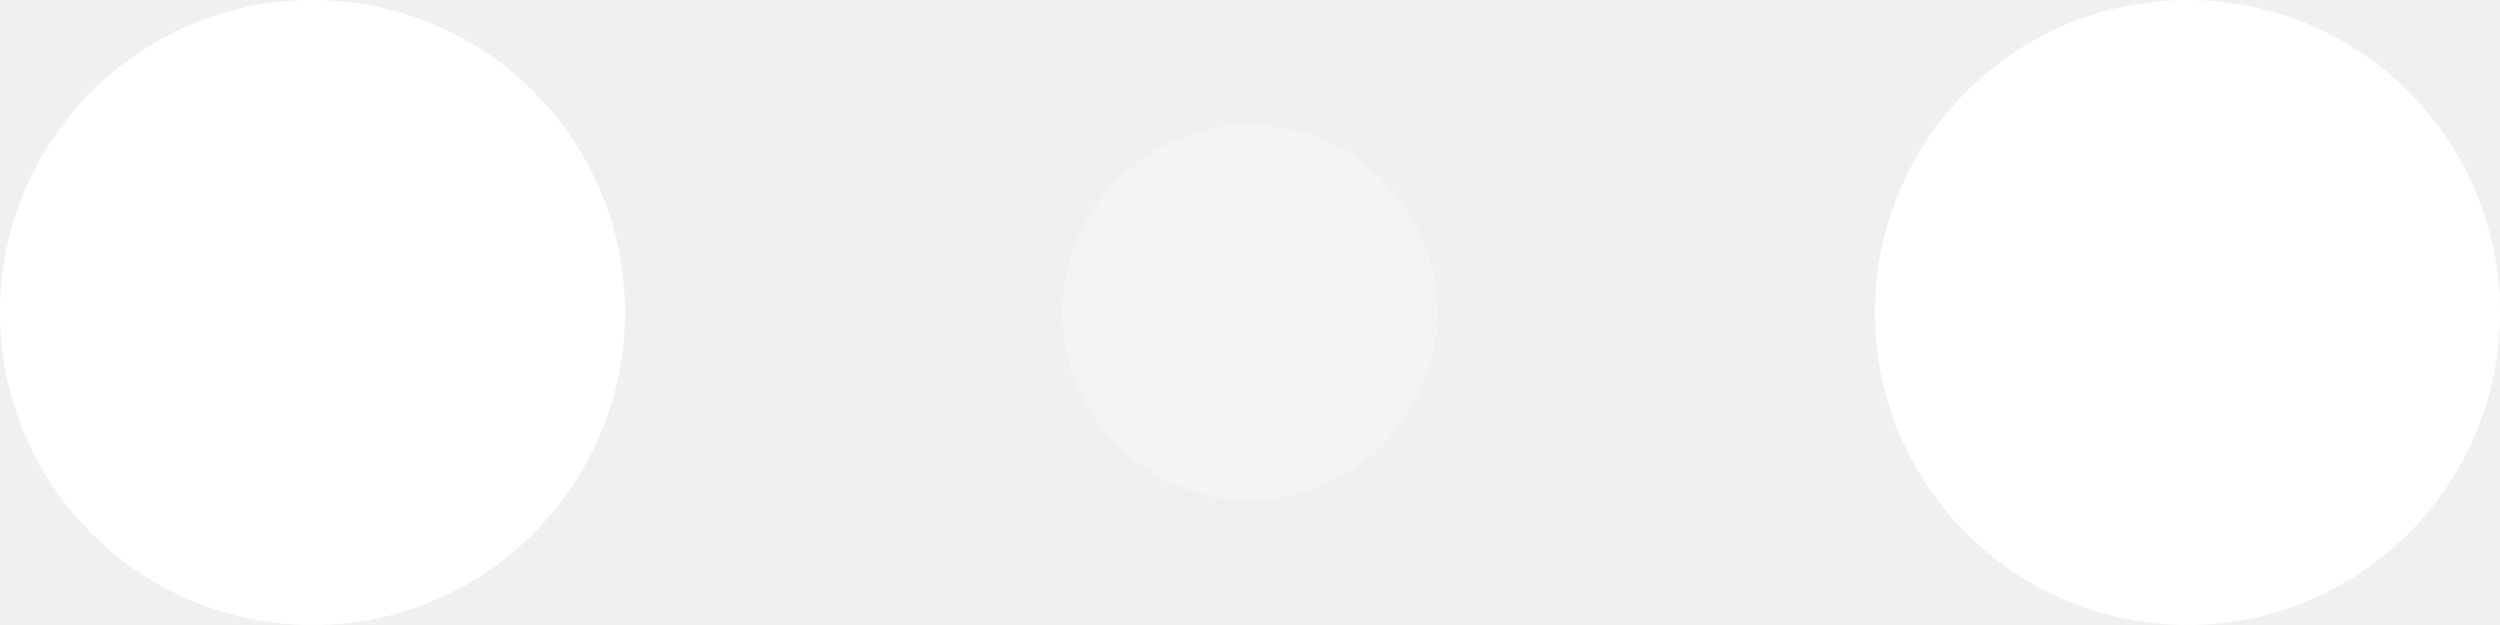
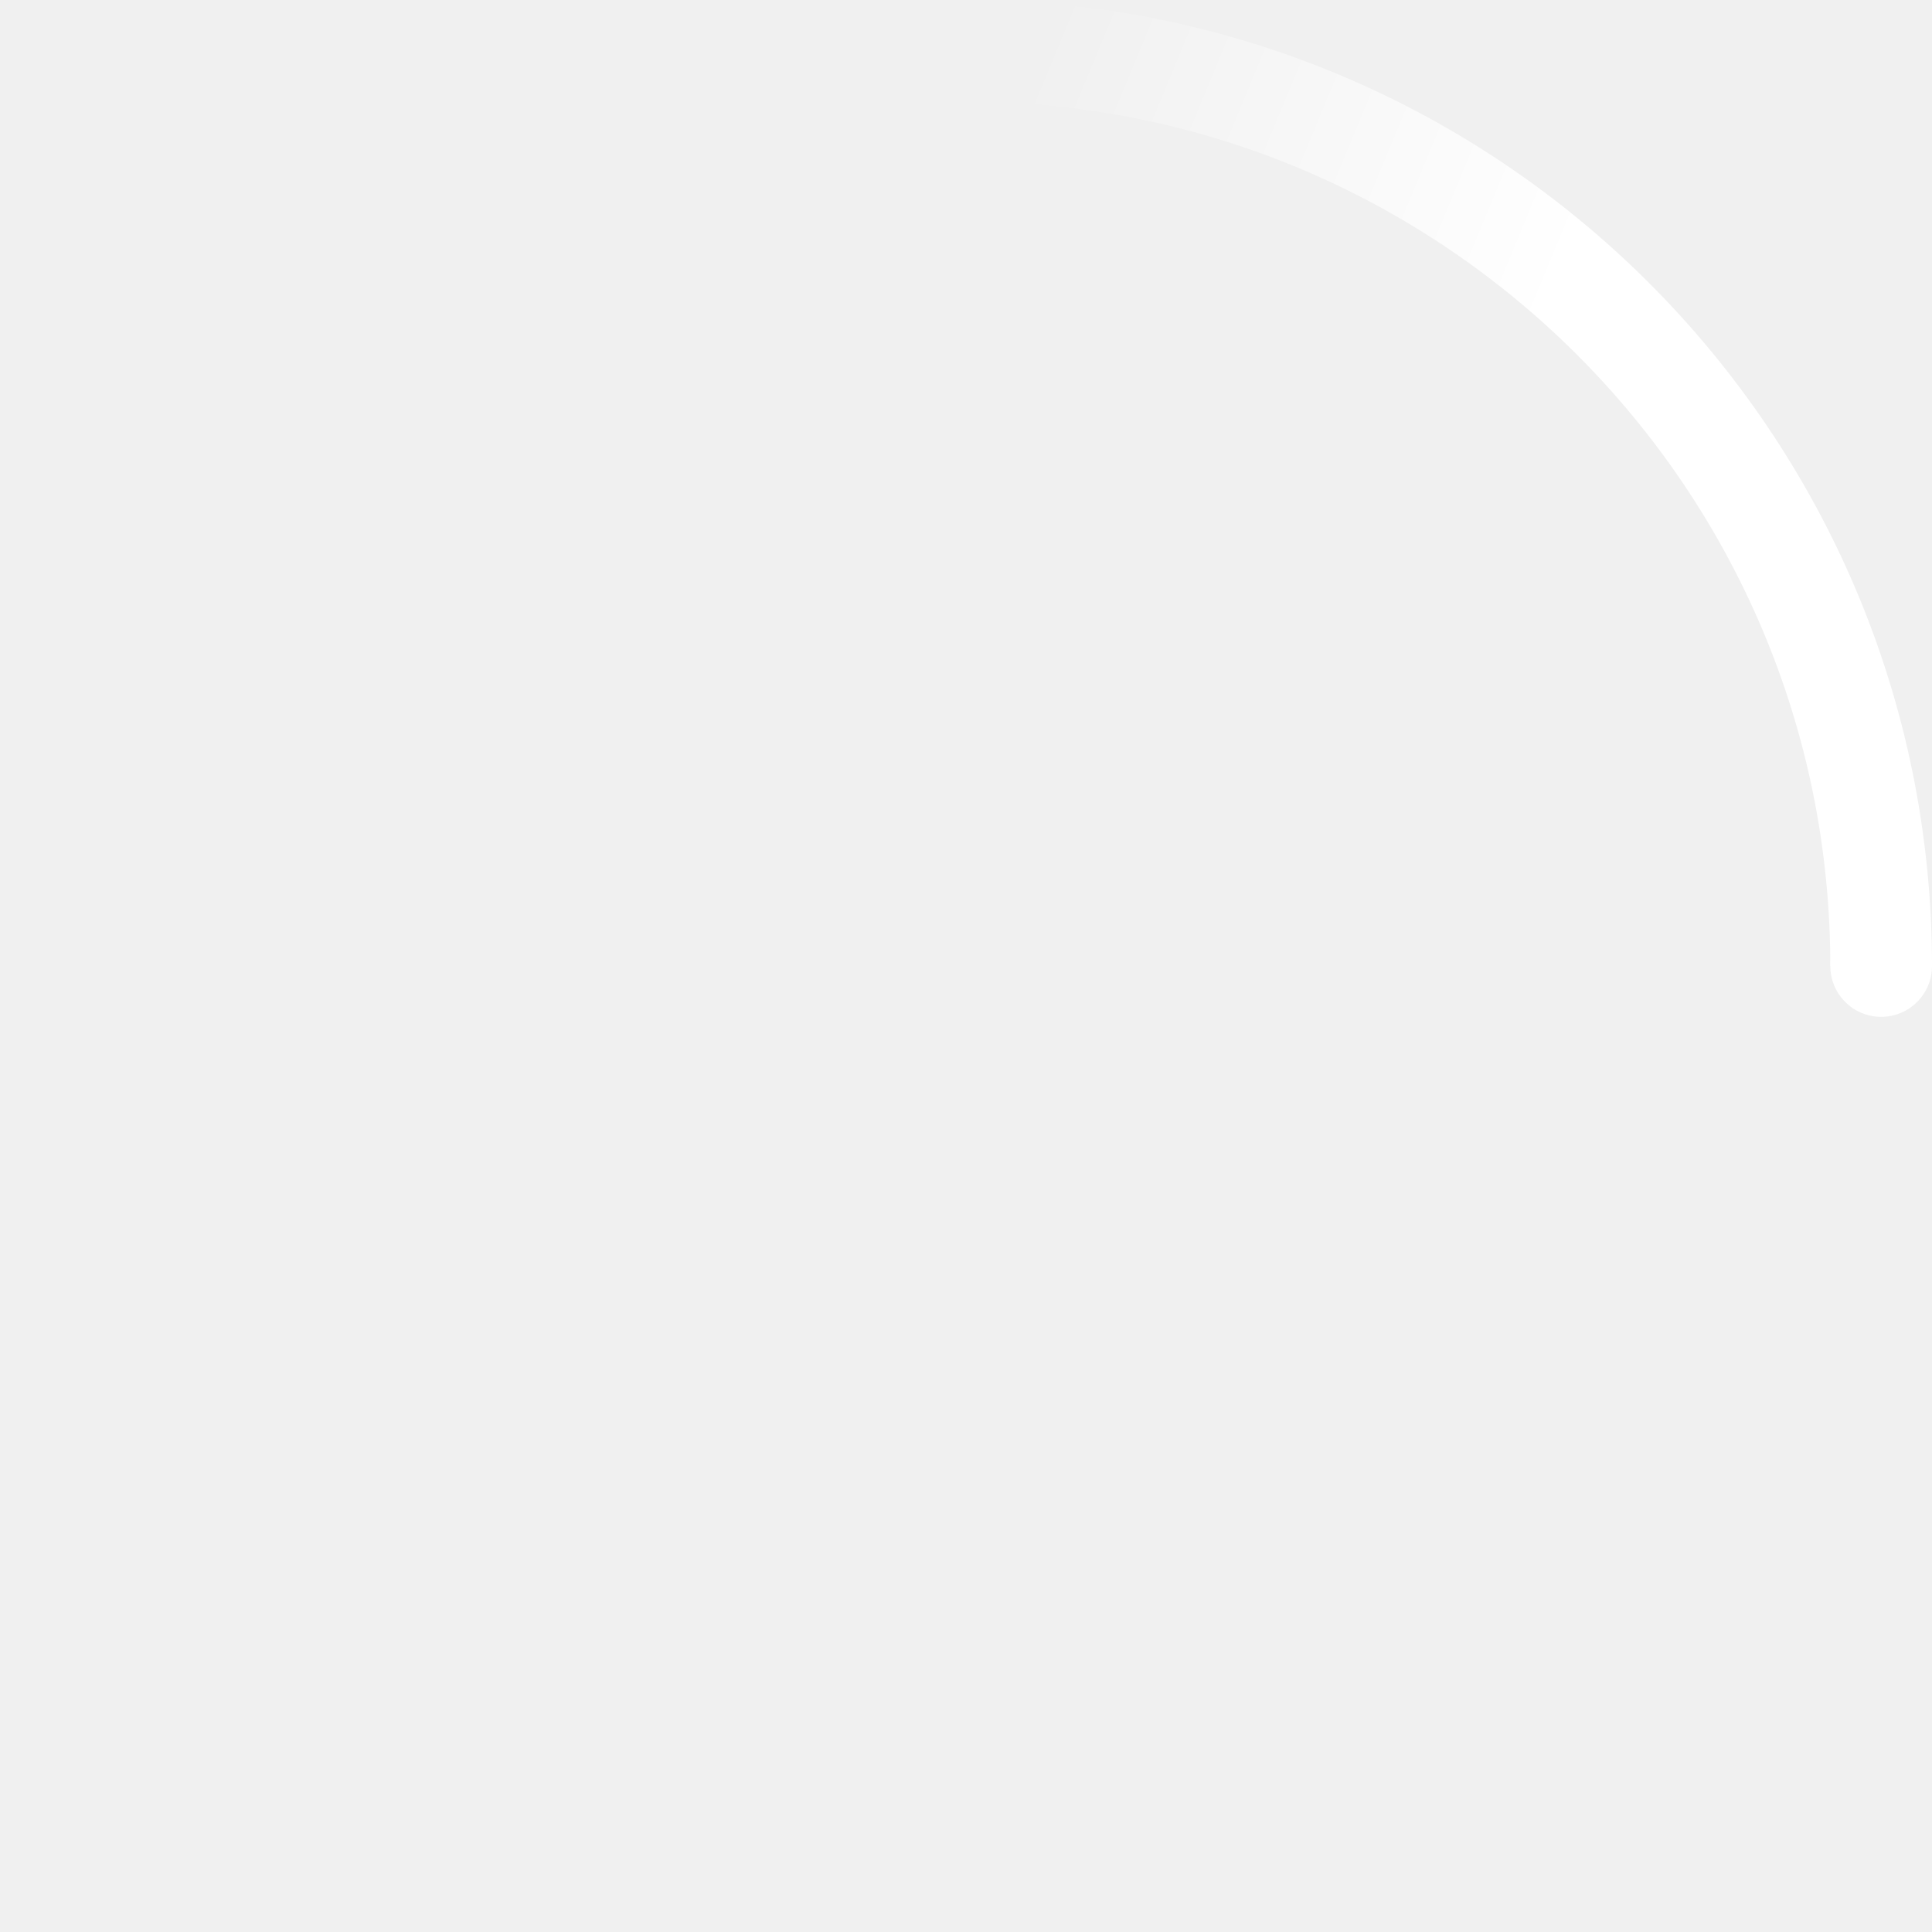
- <svg xmlns="http://www.w3.org/2000/svg" width="120" height="30" viewBox="0 0 120 30" fill="#fff">
-   <circle cx="15" cy="15" r="15">
-     <animate attributeName="r" from="15" to="15" begin="0s" dur="0.8s" values="15;9;15" calcMode="linear" repeatCount="indefinite" />
-     <animate attributeName="fill-opacity" from="1" to="1" begin="0s" dur="0.8s" values="1;.5;1" calcMode="linear" repeatCount="indefinite" />
-   </circle>
-   <circle cx="60" cy="15" r="9" fill-opacity="0.3">
-     <animate attributeName="r" from="9" to="9" begin="0s" dur="0.8s" values="9;15;9" calcMode="linear" repeatCount="indefinite" />
-     <animate attributeName="fill-opacity" from="0.5" to="0.5" begin="0s" dur="0.8s" values=".5;1;.5" calcMode="linear" repeatCount="indefinite" />
-   </circle>
-   <circle cx="105" cy="15" r="15">
-     <animate attributeName="r" from="15" to="15" begin="0s" dur="0.8s" values="15;9;15" calcMode="linear" repeatCount="indefinite" />
-     <animate attributeName="fill-opacity" from="1" to="1" begin="0s" dur="0.8s" values="1;.5;1" calcMode="linear" repeatCount="indefinite" />
-   </circle>
+ <svg xmlns="http://www.w3.org/2000/svg" width="38" height="38" viewBox="0 0 38 38">
+   <defs>
+     <linearGradient x1="8.042%" y1="0%" x2="65.682%" y2="23.865%" id="a">
+       <stop stop-color="#fff" stop-opacity="0" offset="0%" />
+       <stop stop-color="#fff" stop-opacity=".631" offset="63.146%" />
+       <stop stop-color="#fff" offset="100%" />
+     </linearGradient>
+   </defs>
+   <g fill="none" fill-rule="evenodd">
+     <g transform="translate(1 1)">
+       <path d="M36 18c0-9.94-8.06-18-18-18" id="Oval-2" stroke="url(#a)" stroke-width="2">
+         <animateTransform attributeName="transform" type="rotate" from="0 18 18" to="360 18 18" dur="0.9s" repeatCount="indefinite" />
+       </path>
+       <circle fill="#fff" cx="36" cy="18" r="1">
+         <animateTransform attributeName="transform" type="rotate" from="0 18 18" to="360 18 18" dur="0.9s" repeatCount="indefinite" />
+       </circle>
+     </g>
+   </g>
</svg>
